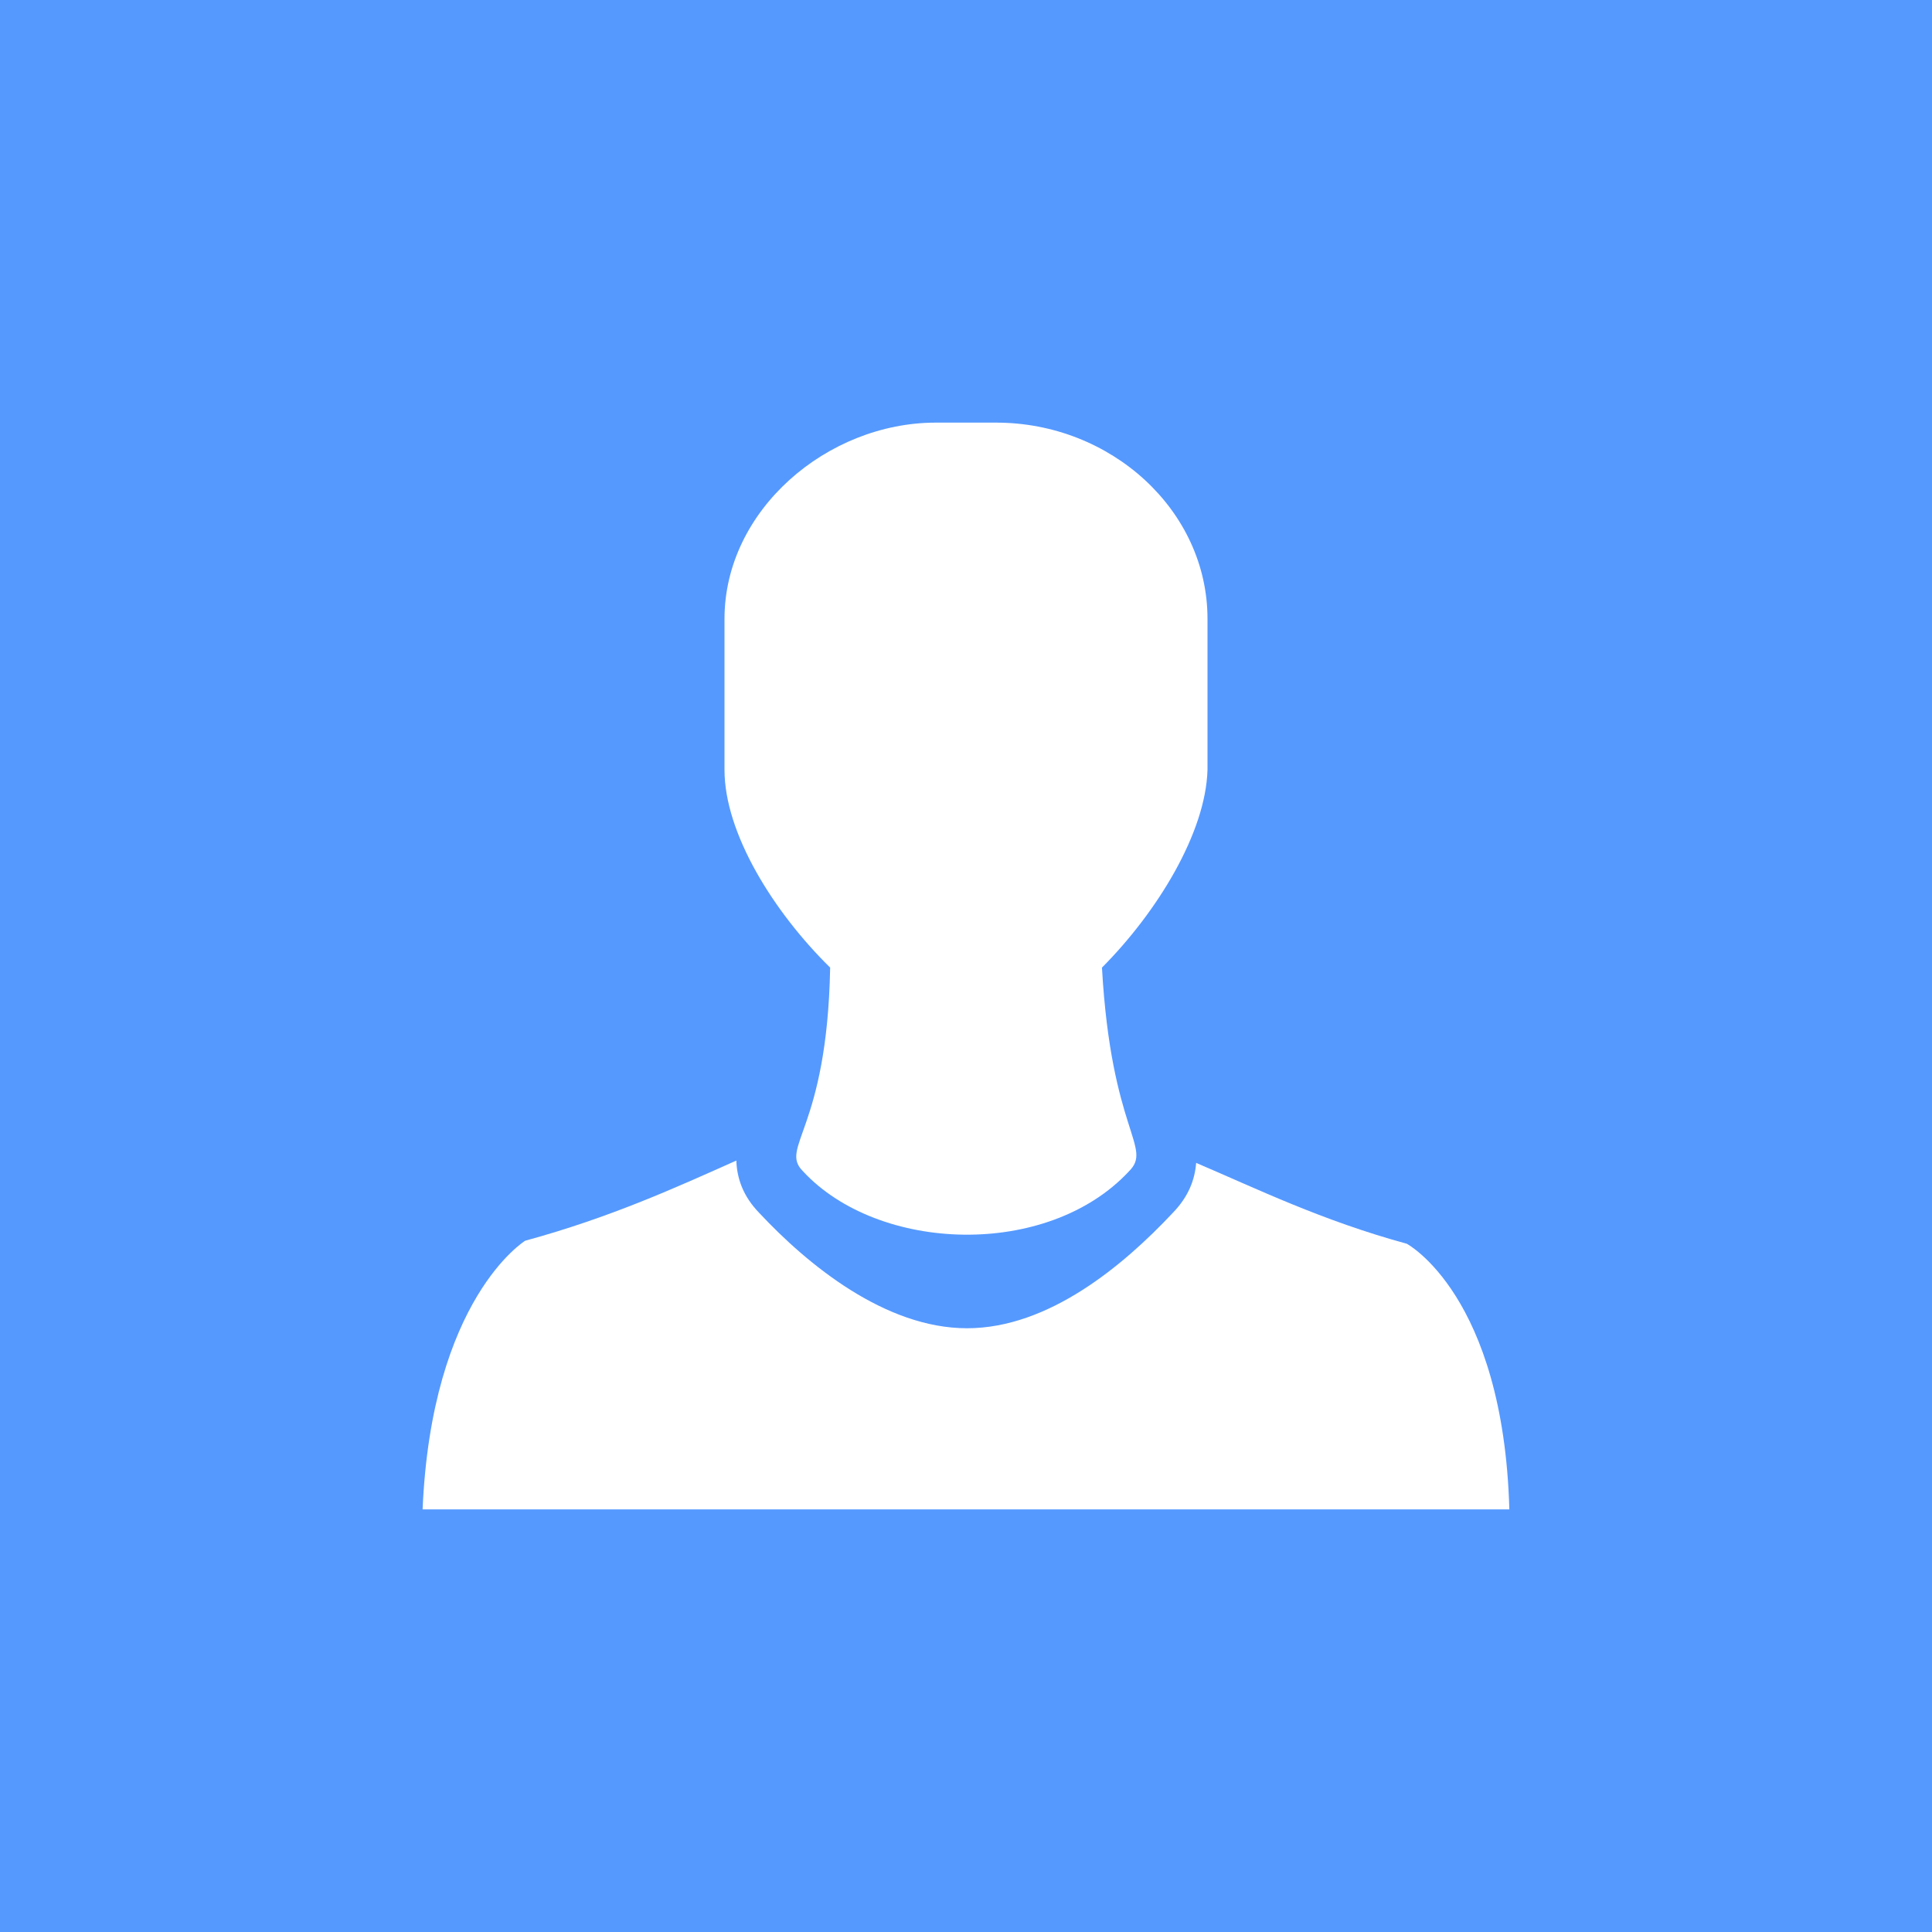
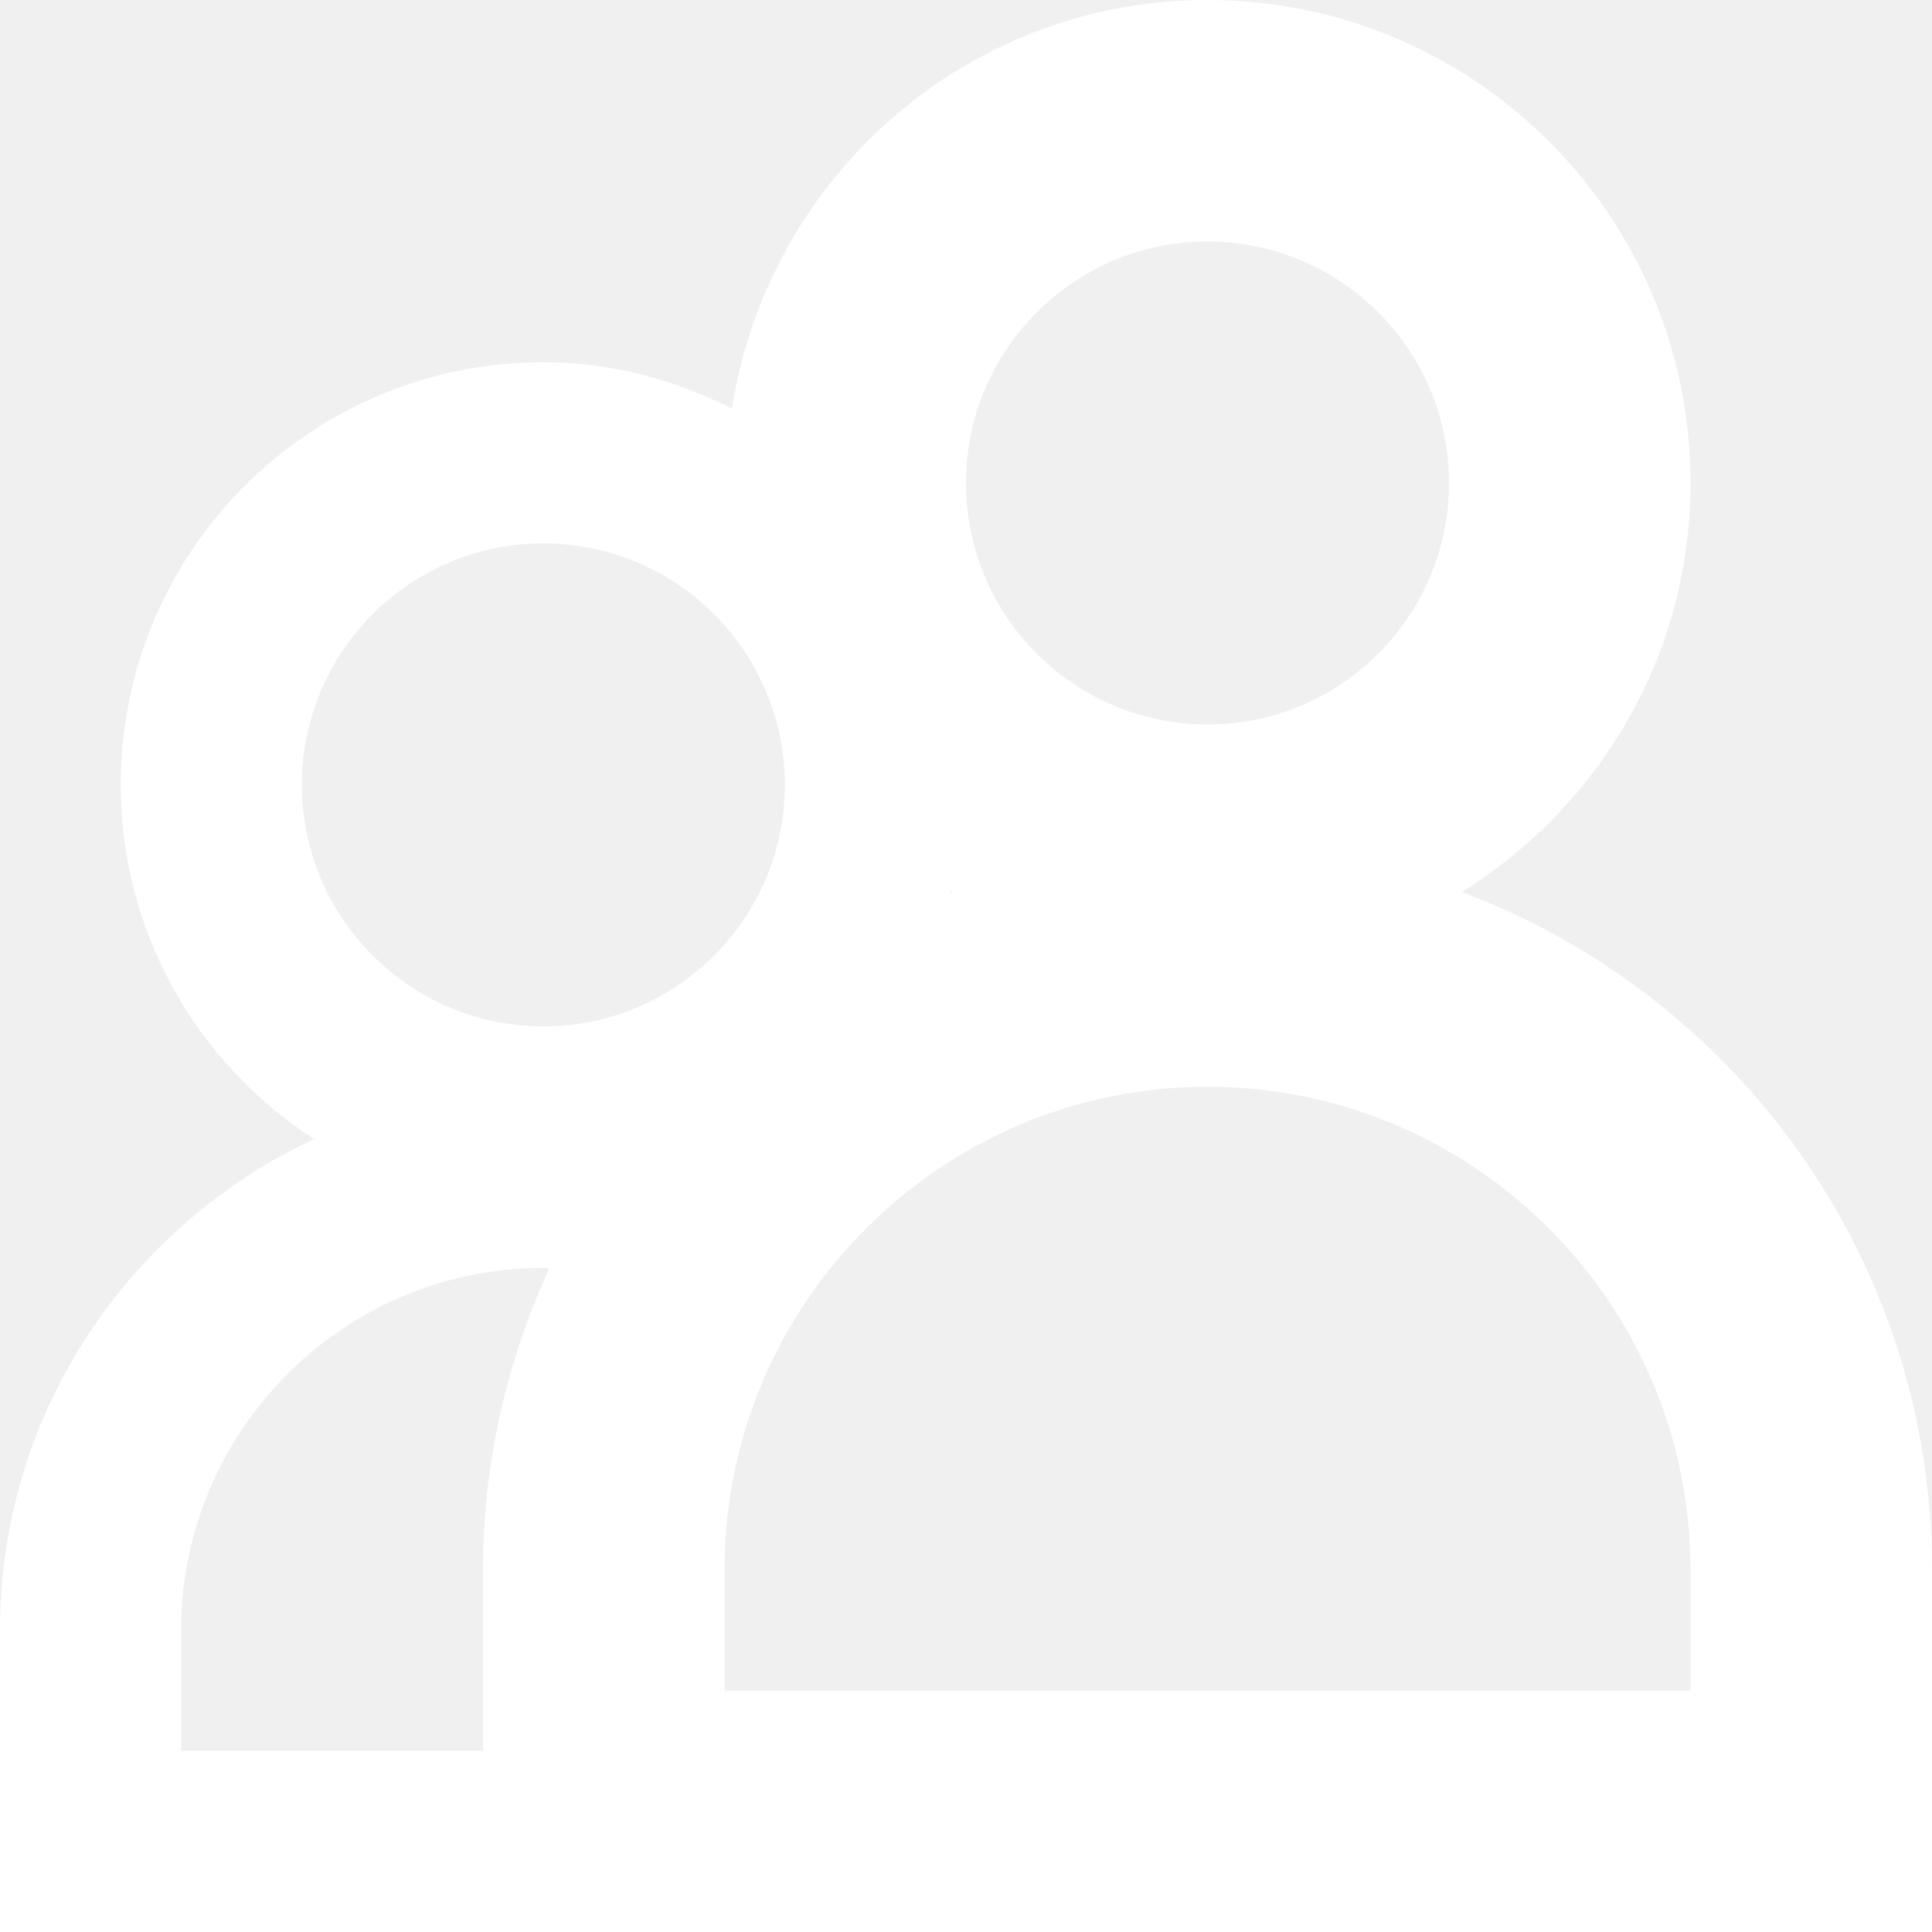
- <svg xmlns="http://www.w3.org/2000/svg" version="1.1" x="0px" y="0px" viewBox="0 0 64 64" enable-background="new 0 0 64 64" xml:space="preserve">
-   <rect fill="#5599FF" width="64" height="64" />
-   <path fill="#FFFFFF" d="M46.6,41.2c-2.815-0.768-4.974-1.825-6.976-2.678c-0.042,0.543-0.243,1.113-0.782,1.664  c-1.62,1.726-4.1,3.814-6.808,3.814c-2.719,0-5.288-2.115-6.88-3.817c-0.558-0.573-0.743-1.177-0.762-1.738  c-2.007,0.896-4.17,1.885-6.993,2.655c0,0-3.1,1.9-3.4,8.9h36C49.8,42.9,46.6,41.2,46.6,41.2z" />
-   <path fill="#FFFFFF" d="M40,20.5c0-3.6-3.2-6.5-7-6.5h-2c-3.6,0-7,2.9-7,6.5v5c0,2.109,1.628,4.713,3.5,6.553  c-0.1,5.4-1.7,5.947-0.9,6.747c2.5,2.7,8.1,2.9,10.8,0c0.797-0.797-0.59-1.3-0.896-6.747C38.333,30.215,39.942,27.59,40,25.5V20.5z" />
+ <svg xmlns="http://www.w3.org/2000/svg" x="0px" y="0px" width="16px" height="16px" viewBox="0 0 32 32">
+   <path fill="#FFFFFF" d="M24.212,14.775C26.479,13.363,28,10.867,28,8c0-4.418-3.582-8-8-8c-3.996,0-7.279,2.938-7.876,6.767 C11.18,6.292,10.129,6,9,6c-3.866,0-7,3.134-7,7c0,2.463,1.279,4.62,3.202,5.867C2.137,20.302,0,23.392,0,27v5h32v-6 C32,20.857,28.759,16.483,24.212,14.775z M20,4c2.206,0,4,1.794,4,4c0,2.206-1.794,4-4,4s-4-1.794-4-4C16,5.794,17.794,4,20,4z  M15.751,14.755c0.012,0.007,0.025,0.013,0.037,0.02c-0.017,0.006-0.034,0.012-0.05,0.018C15.741,14.78,15.747,14.768,15.751,14.755 z M8,26v3H3v-2c0-3.308,2.692-6,6-6c0.033,0,0.064,0.009,0.097,0.01C8.399,22.531,8,24.217,8,26z M9,17c-2.206,0-4-1.794-4-4 c0-2.206,1.794-4,4-4s4,1.794,4,4C13,15.206,11.206,17,9,17z M28,28H12v-2c0-4.411,3.589-8,8-8s8,3.589,8,8V28z" />
</svg>
